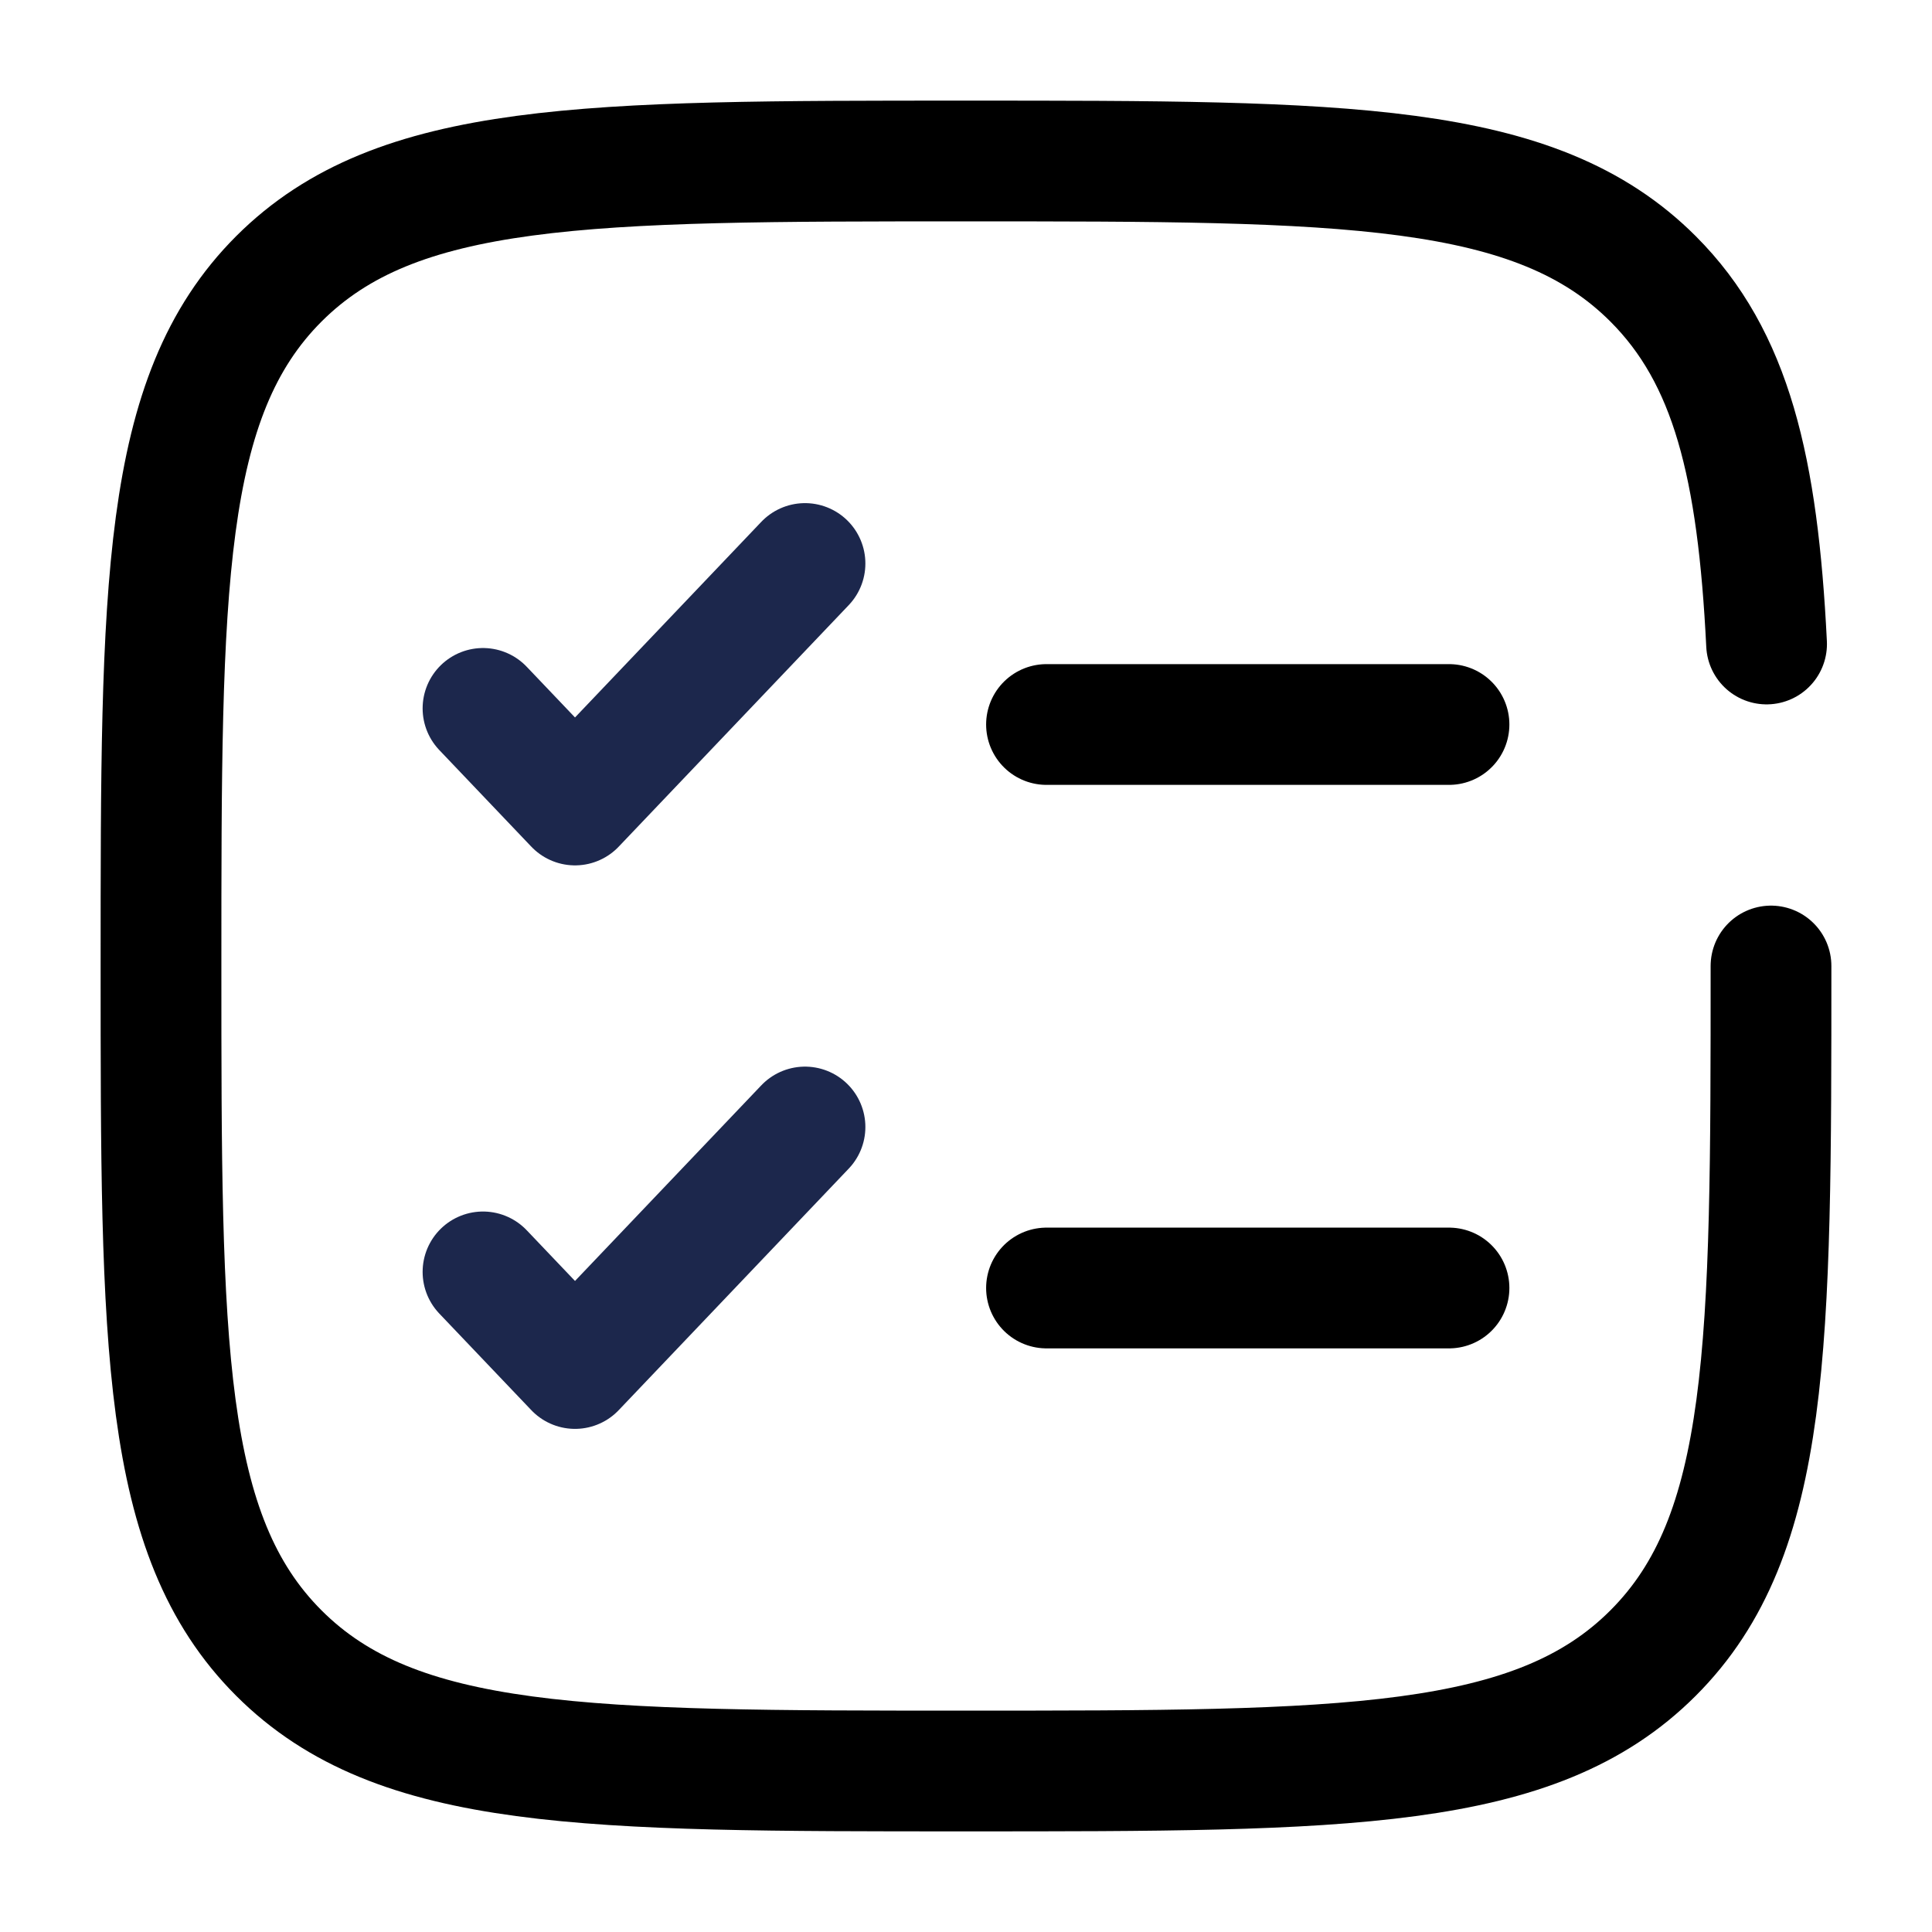
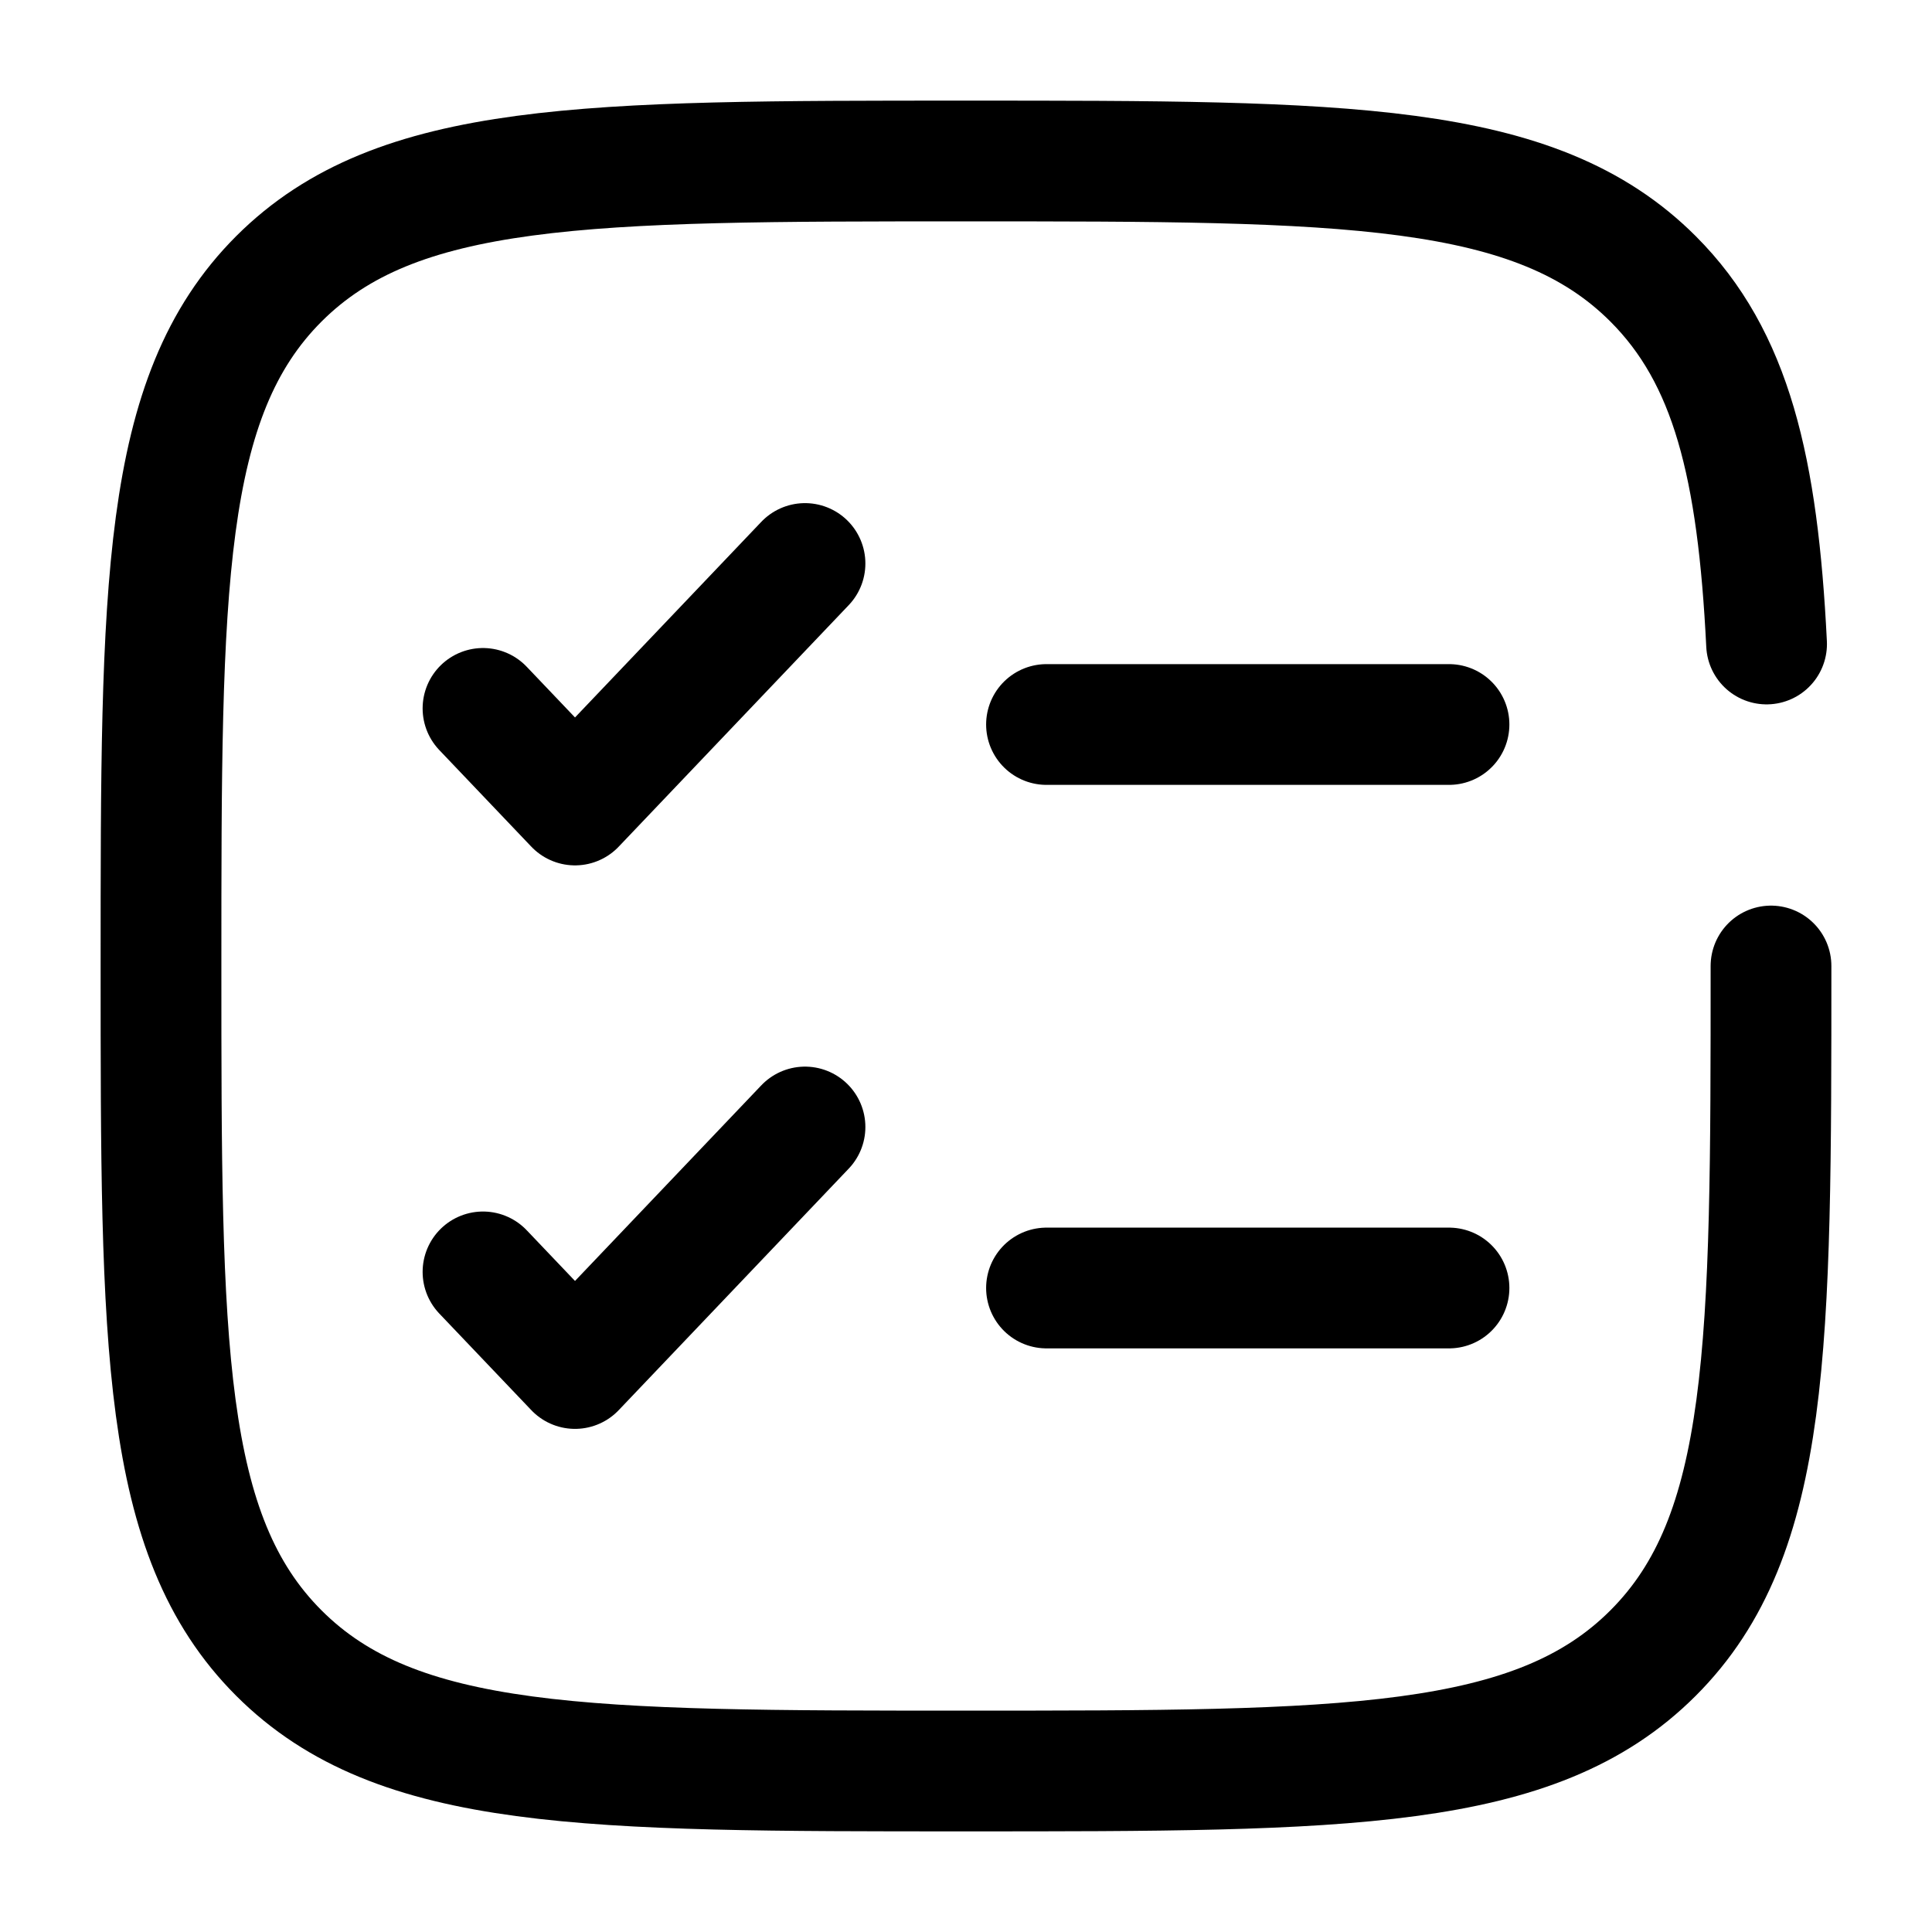
<svg xmlns="http://www.w3.org/2000/svg" width="800px" height="800px" viewBox="0 0 24 24" fill="none">
-   <path d="M6 15.8L7.143 17L10 14" stroke="#1C274C" stroke-width="1.5" stroke-linecap="round" stroke-linejoin="round" />
-   <path d="M6 8.8L7.143 10L10 7" stroke="#1C274C" stroke-width="1.5" stroke-linecap="round" stroke-linejoin="round" />
+   <path d="M6 15.8L7.143 17L10 14" stroke="#000000" stroke-width="1.5" stroke-linecap="round" stroke-linejoin="round" />
+   <path d="M6 8.8L7.143 10L10 7" stroke="#000000" stroke-width="1.5" stroke-linecap="round" stroke-linejoin="round" />
  <path d="M13 9L18 9" stroke="#000000" stroke-width="1.5" stroke-linecap="round" />
  <path d="M13 16L18 16" stroke="#000000" stroke-width="1.5" stroke-linecap="round" />
  <path d="M22 12C22 16.714 22 19.071 20.535 20.535C19.071 22 16.714 22 12 22C7.286 22 4.929 22 3.464 20.535C2 19.071 2 16.714 2 12C2 7.286 2 4.929 3.464 3.464C4.929 2 7.286 2 12 2C16.714 2 19.071 2 20.535 3.464C21.509 4.438 21.836 5.807 21.945 8" stroke="#000000" stroke-width="1.5" stroke-linecap="round" />
</svg>
